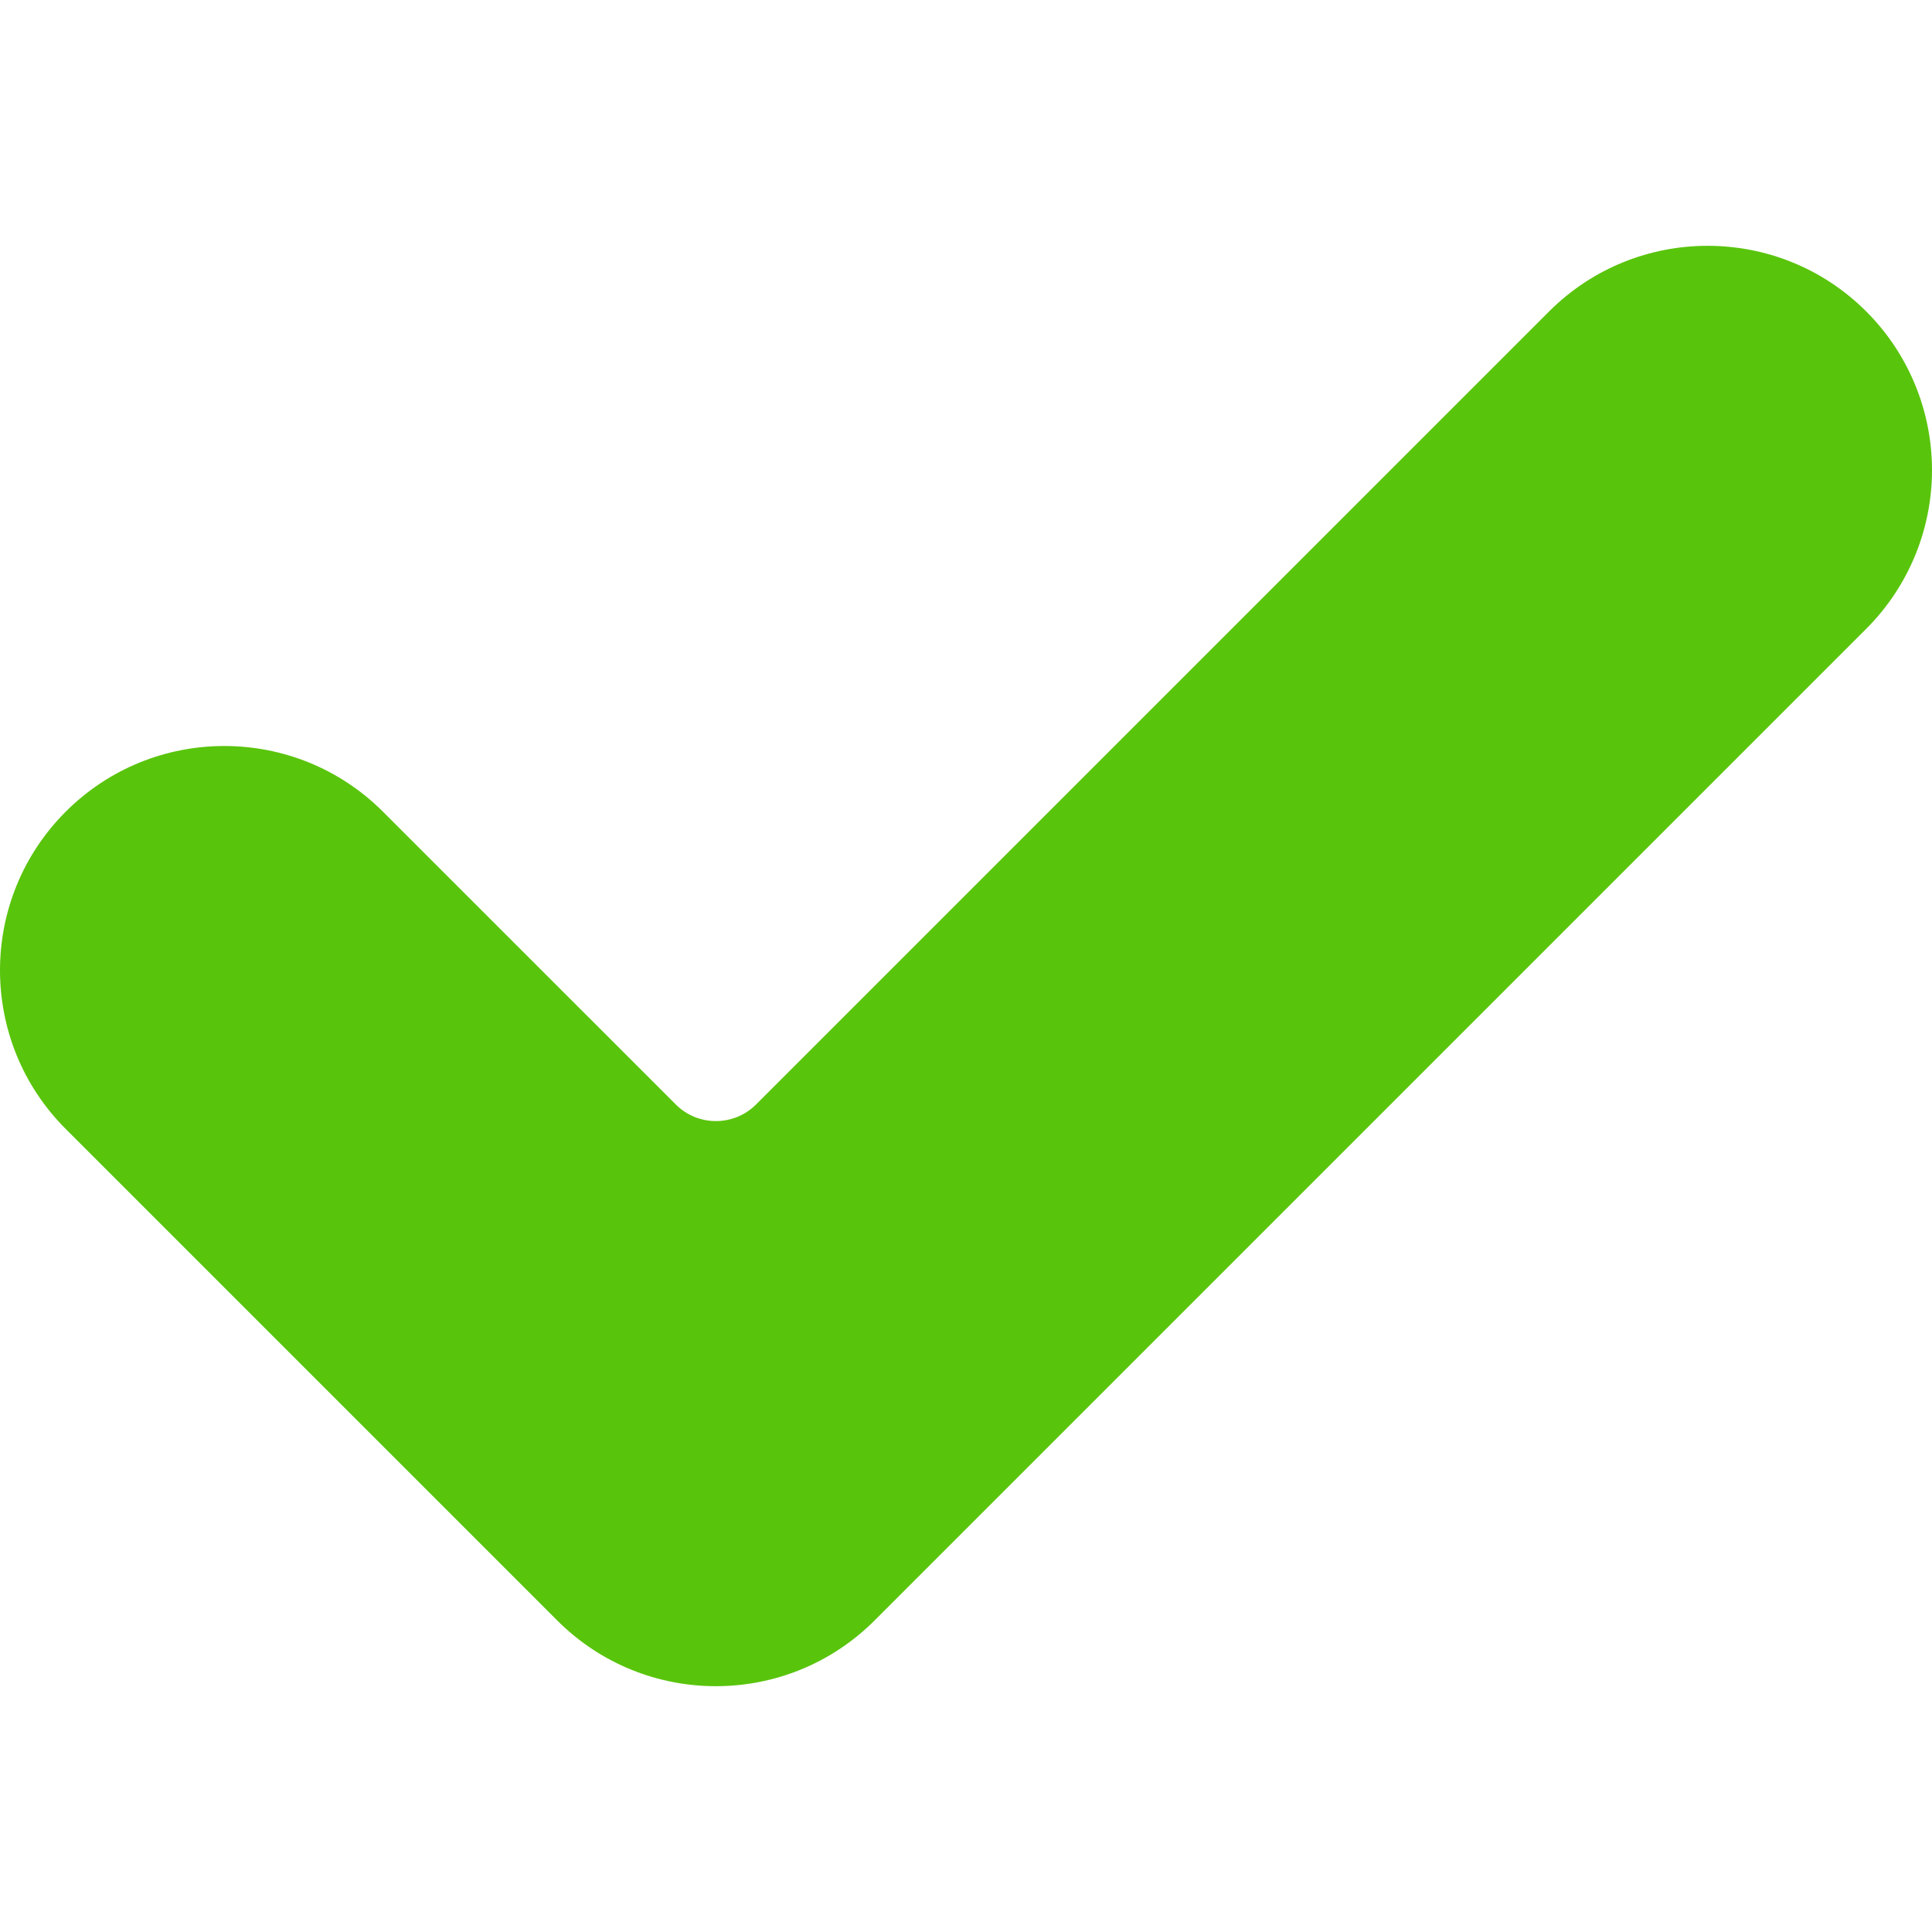
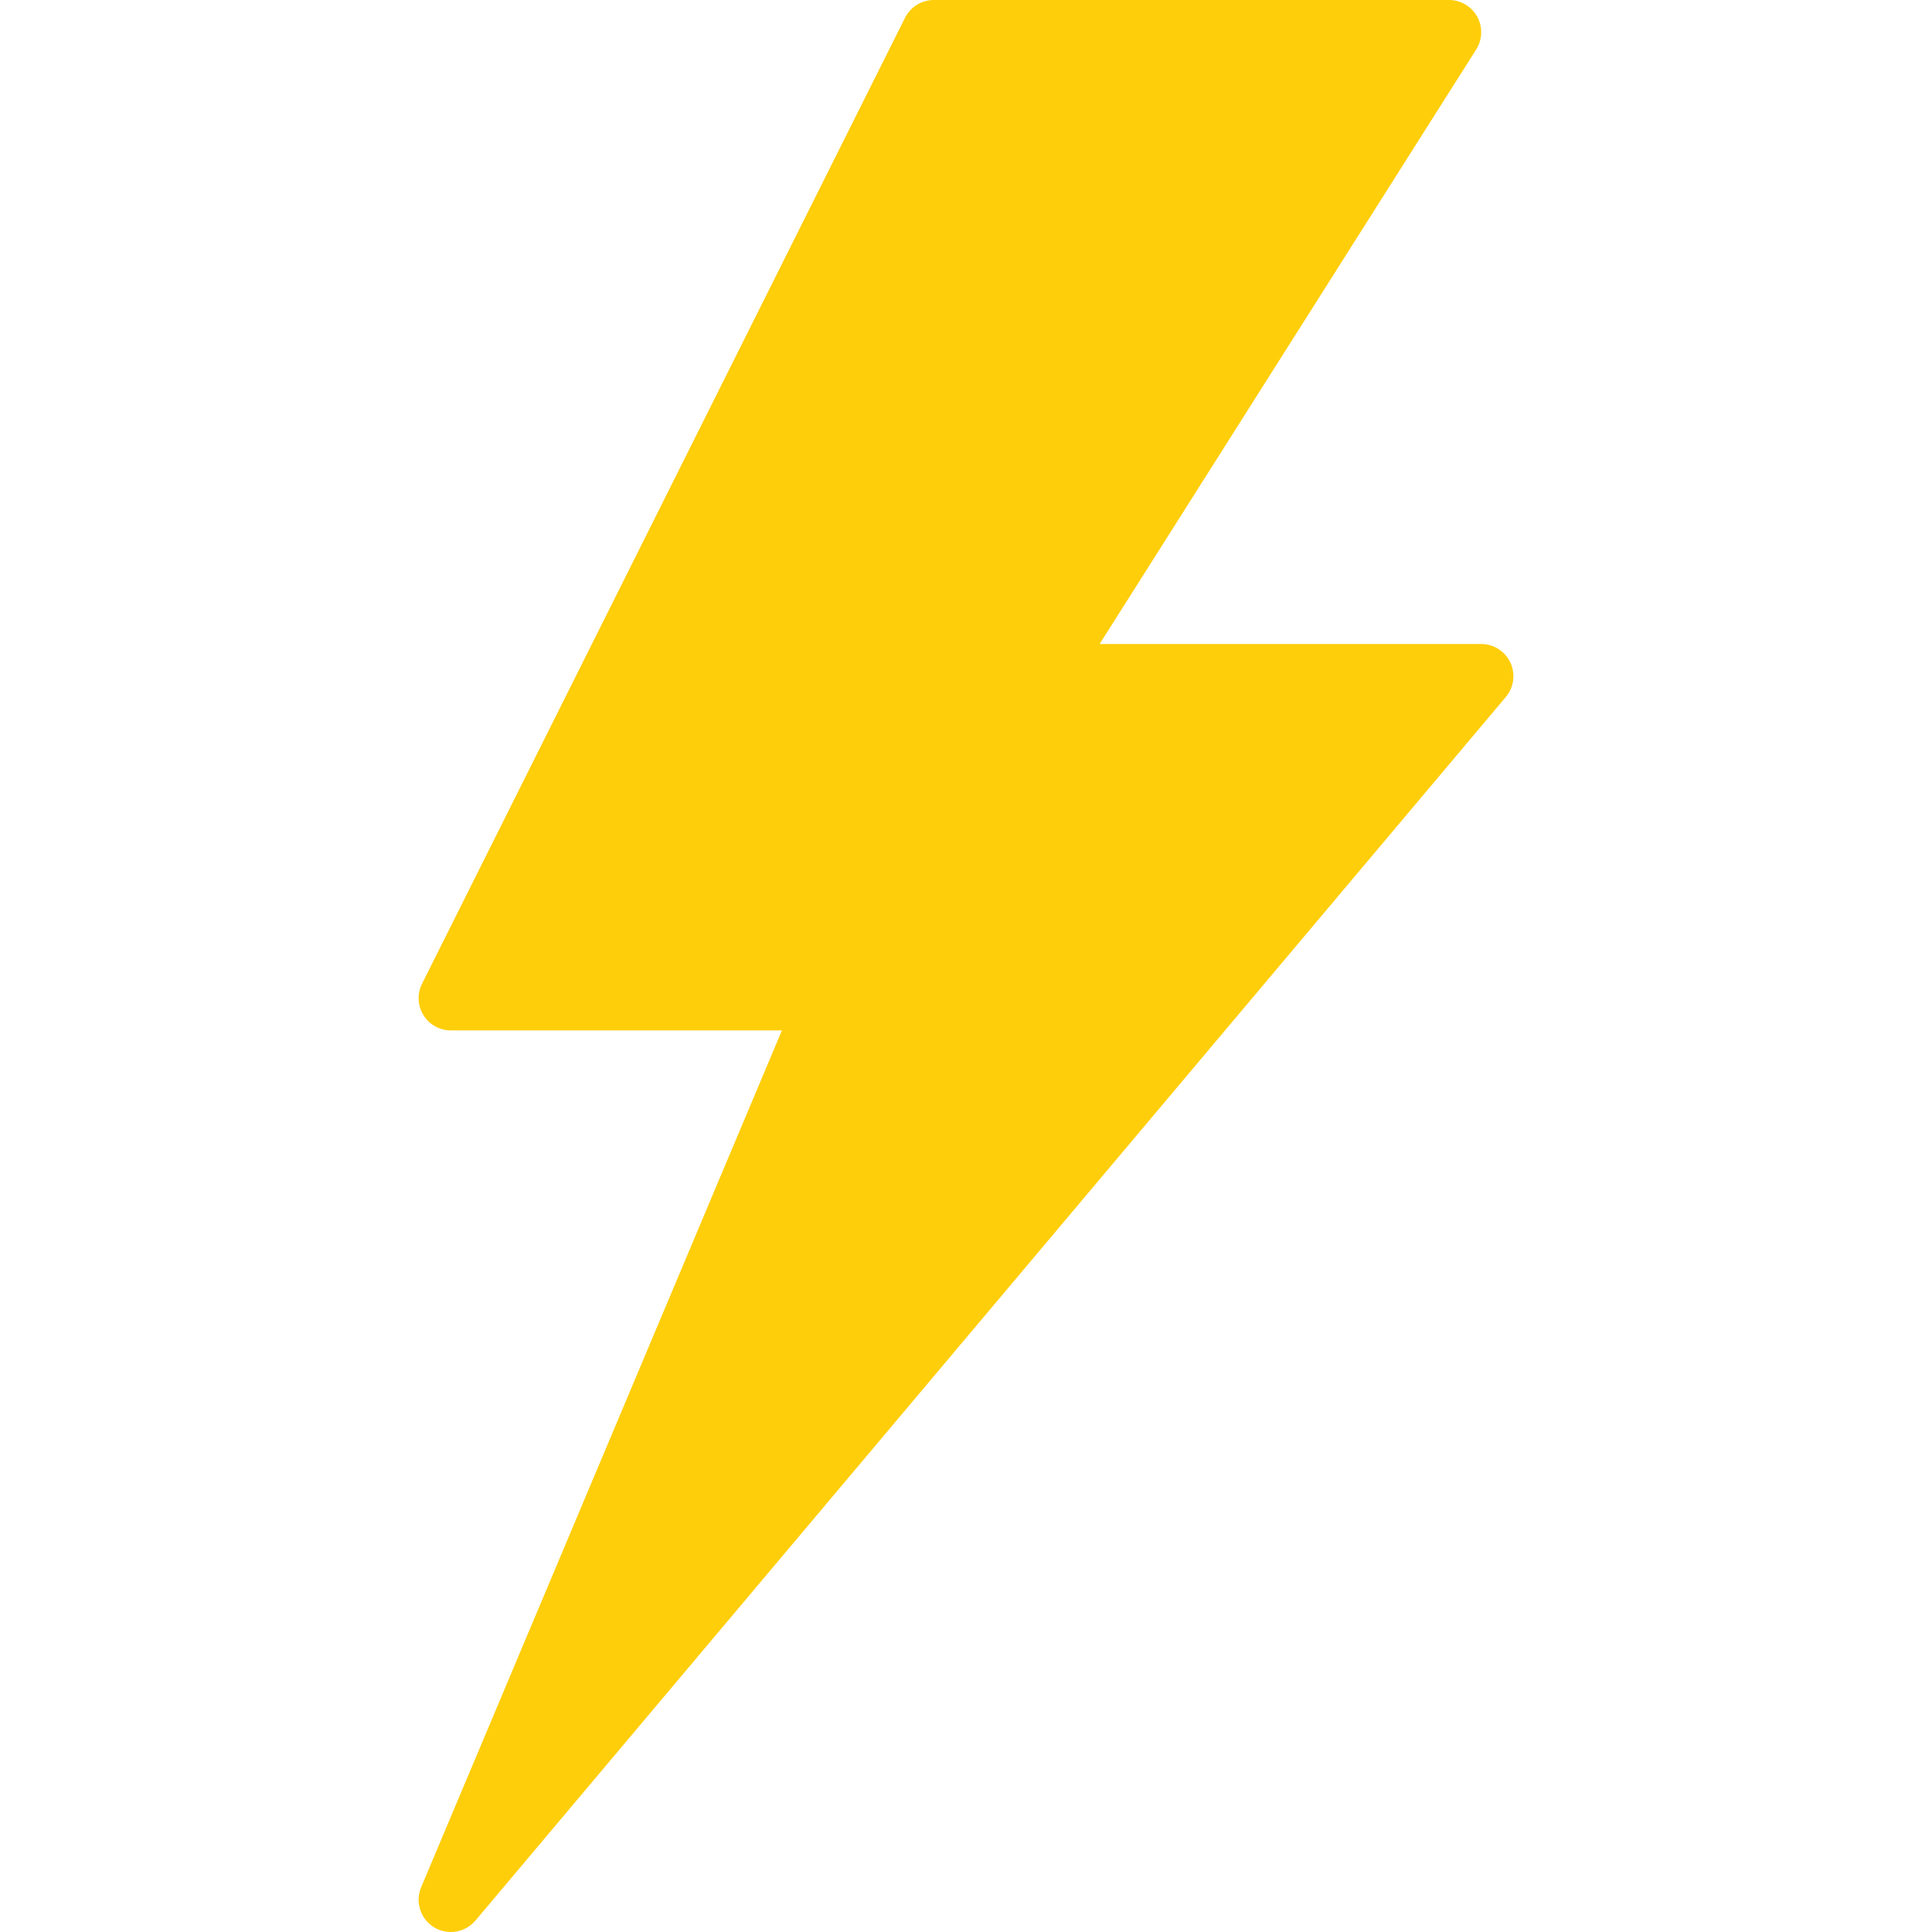
- <svg xmlns="http://www.w3.org/2000/svg" version="1.1" id="Capa_1" x="0px" y="0px" width="512px" height="512px" viewBox="0 0 45.701 45.7" style="enable-background:new 0 0 45.701 45.7;" xml:space="preserve">
+ <svg xmlns="http://www.w3.org/2000/svg" version="1.1" id="Layer_1" x="0px" y="0px" viewBox="0 0 512 512" style="enable-background:new 0 0 512 512;" xml:space="preserve" width="512px" height="512px">
  <g>
    <g>
-       <path d="M20.687,38.332c-2.072,2.072-5.434,2.072-7.505,0L1.554,26.704c-2.072-2.071-2.072-5.433,0-7.504    c2.071-2.072,5.433-2.072,7.505,0l6.928,6.927c0.523,0.522,1.372,0.522,1.896,0L36.642,7.368c2.071-2.072,5.433-2.072,7.505,0    c0.995,0.995,1.554,2.345,1.554,3.752c0,1.407-0.559,2.757-1.554,3.752L20.687,38.332z" fill="#59c40c" />
+       <path d="M400.268,175.599c-1.399-3.004-4.412-4.932-7.731-4.932h-101.12l99.797-157.568c1.664-2.628,1.766-5.956,0.265-8.678    C389.977,1.69,387.109,0,384.003,0H247.47c-3.234,0-6.187,1.826-7.637,4.719l-128,256c-1.323,2.637-1.178,5.777,0.375,8.294    c1.562,2.517,4.301,4.053,7.262,4.053h87.748l-95.616,227.089c-1.63,3.883-0.179,8.388,3.413,10.59    c1.382,0.845,2.918,1.254,4.446,1.254c2.449,0,4.864-1.05,6.537-3.029l273.067-324.267    C401.206,182.161,401.667,178.611,400.268,175.599z" fill="#ffce0a" />
    </g>
  </g>
-   <g>
- </g>
-   <g>
- </g>
-   <g>
- </g>
-   <g>
- </g>
-   <g>
- </g>
-   <g>
- </g>
-   <g>
- </g>
-   <g>
- </g>
-   <g>
- </g>
-   <g>
- </g>
-   <g>
- </g>
-   <g>
- </g>
-   <g>
- </g>
-   <g>
- </g>
-   <g>
- </g>
</svg>
